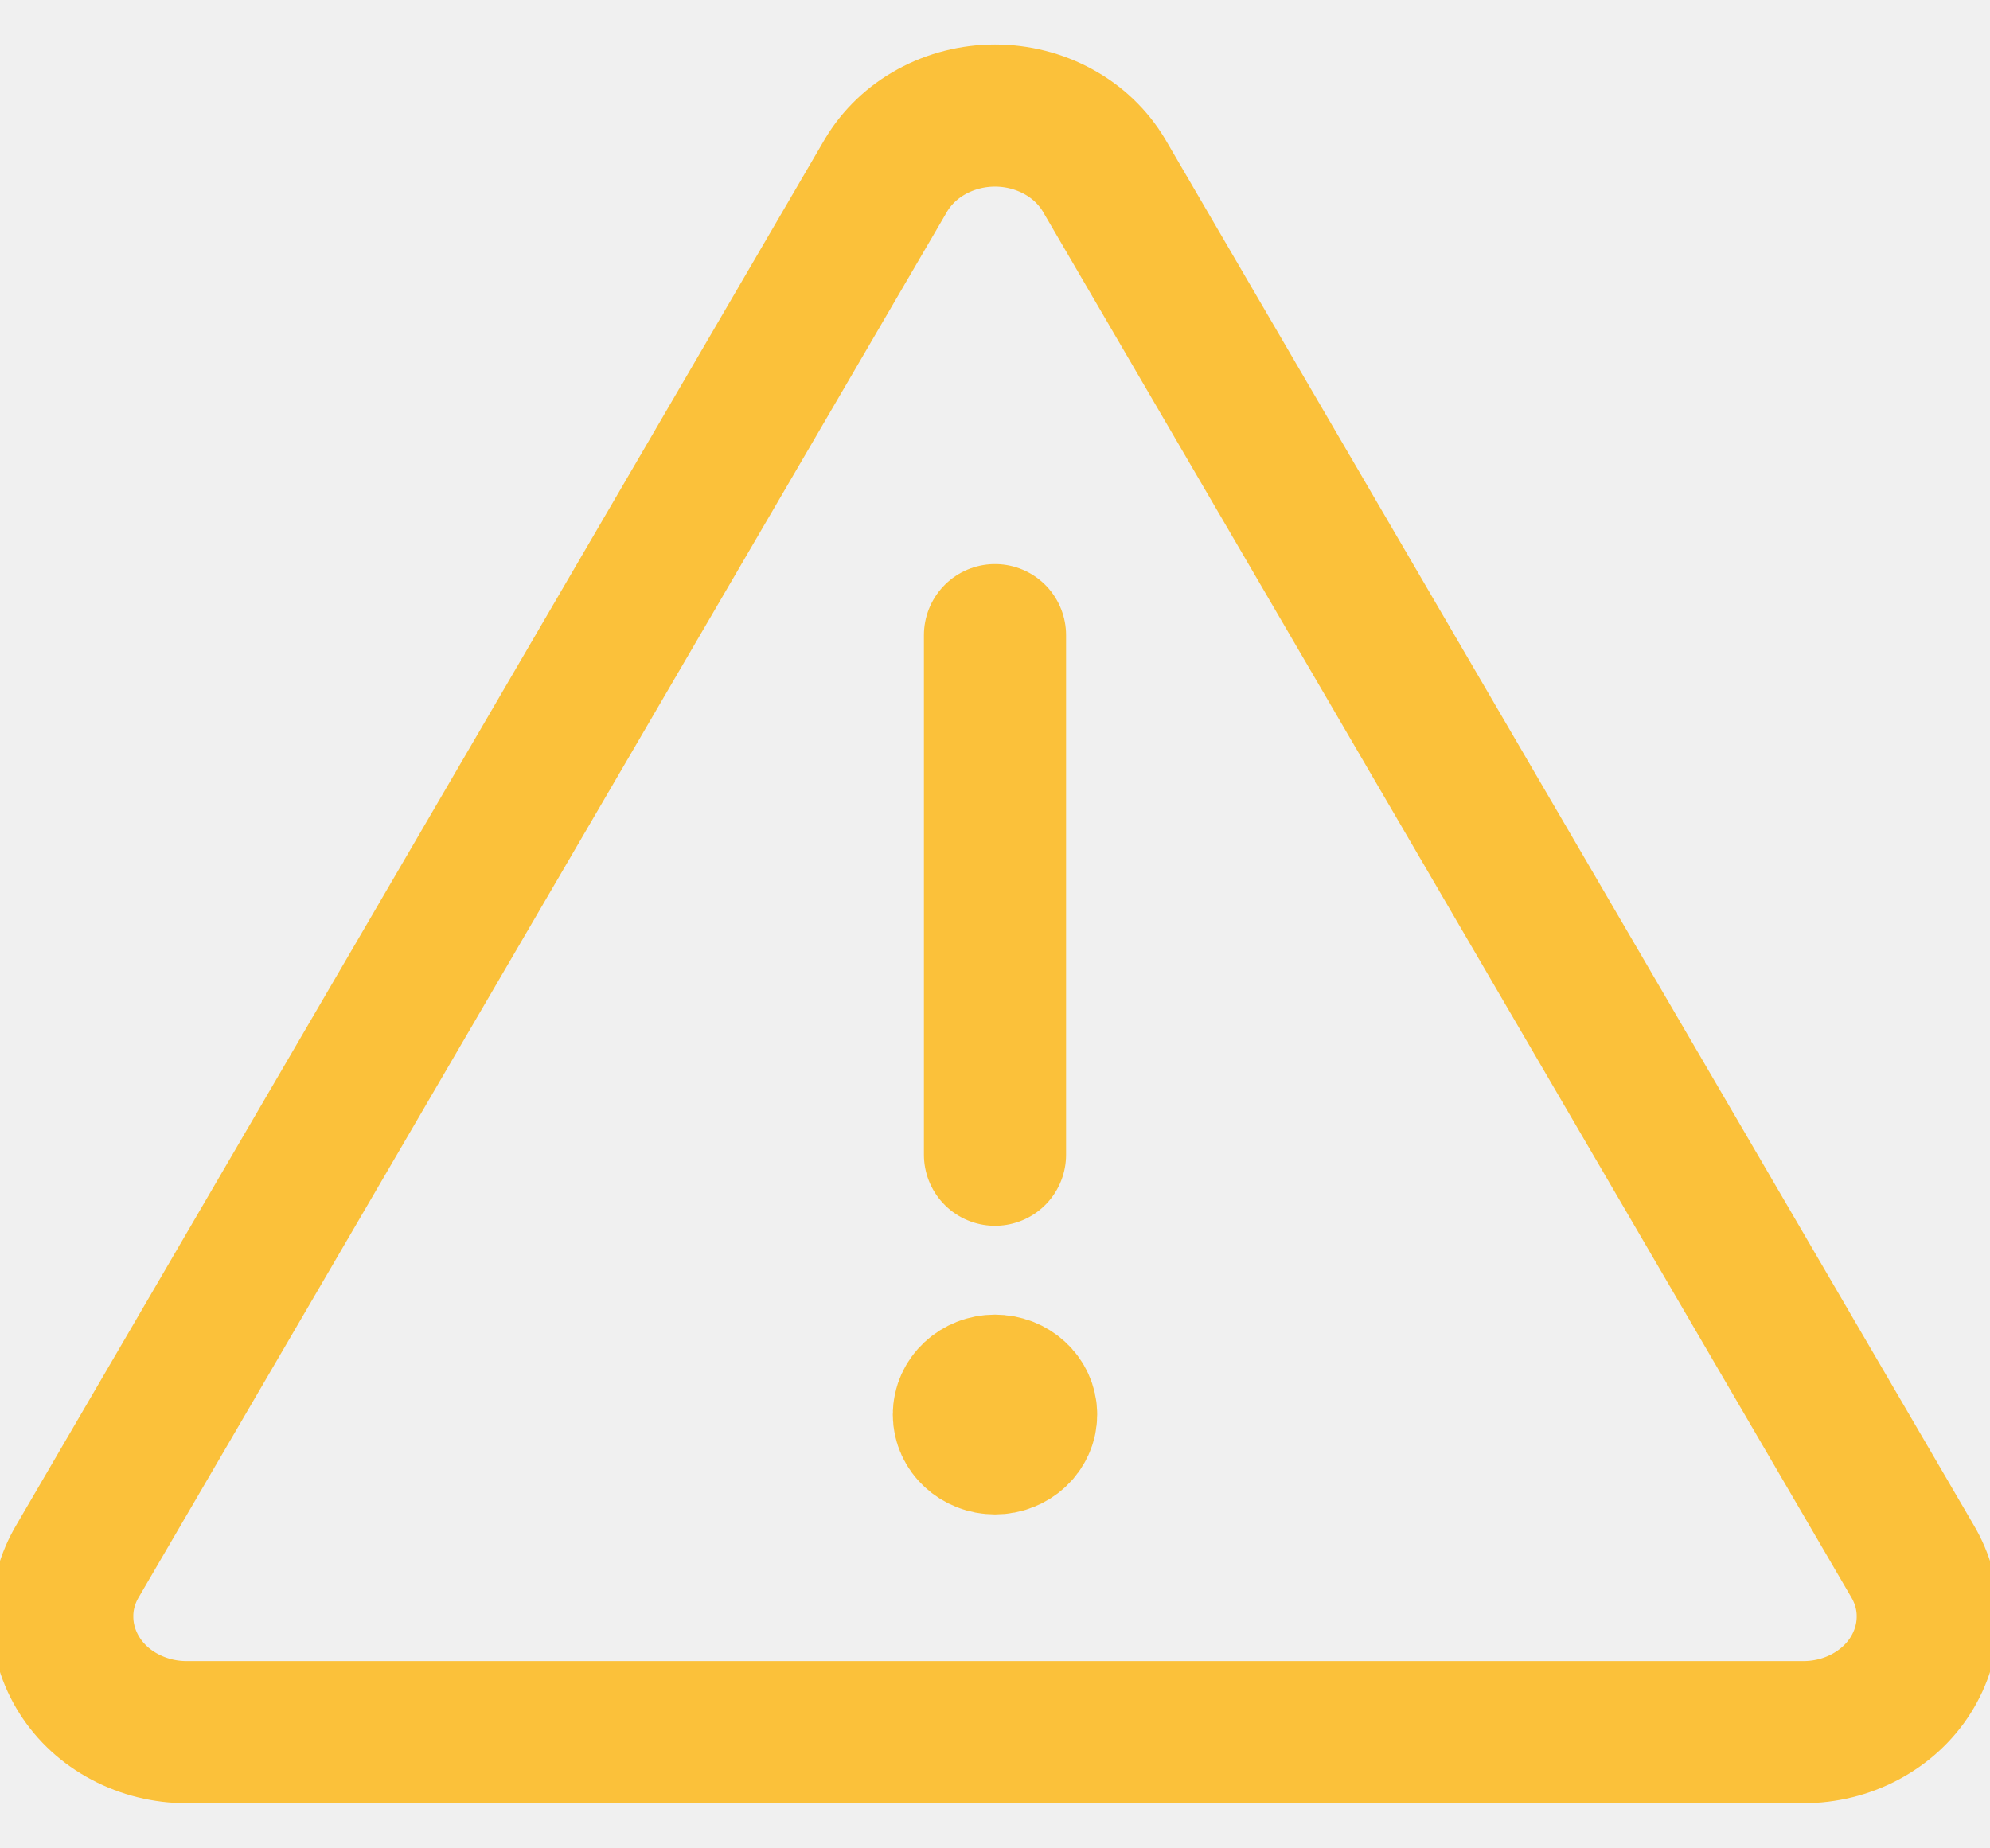
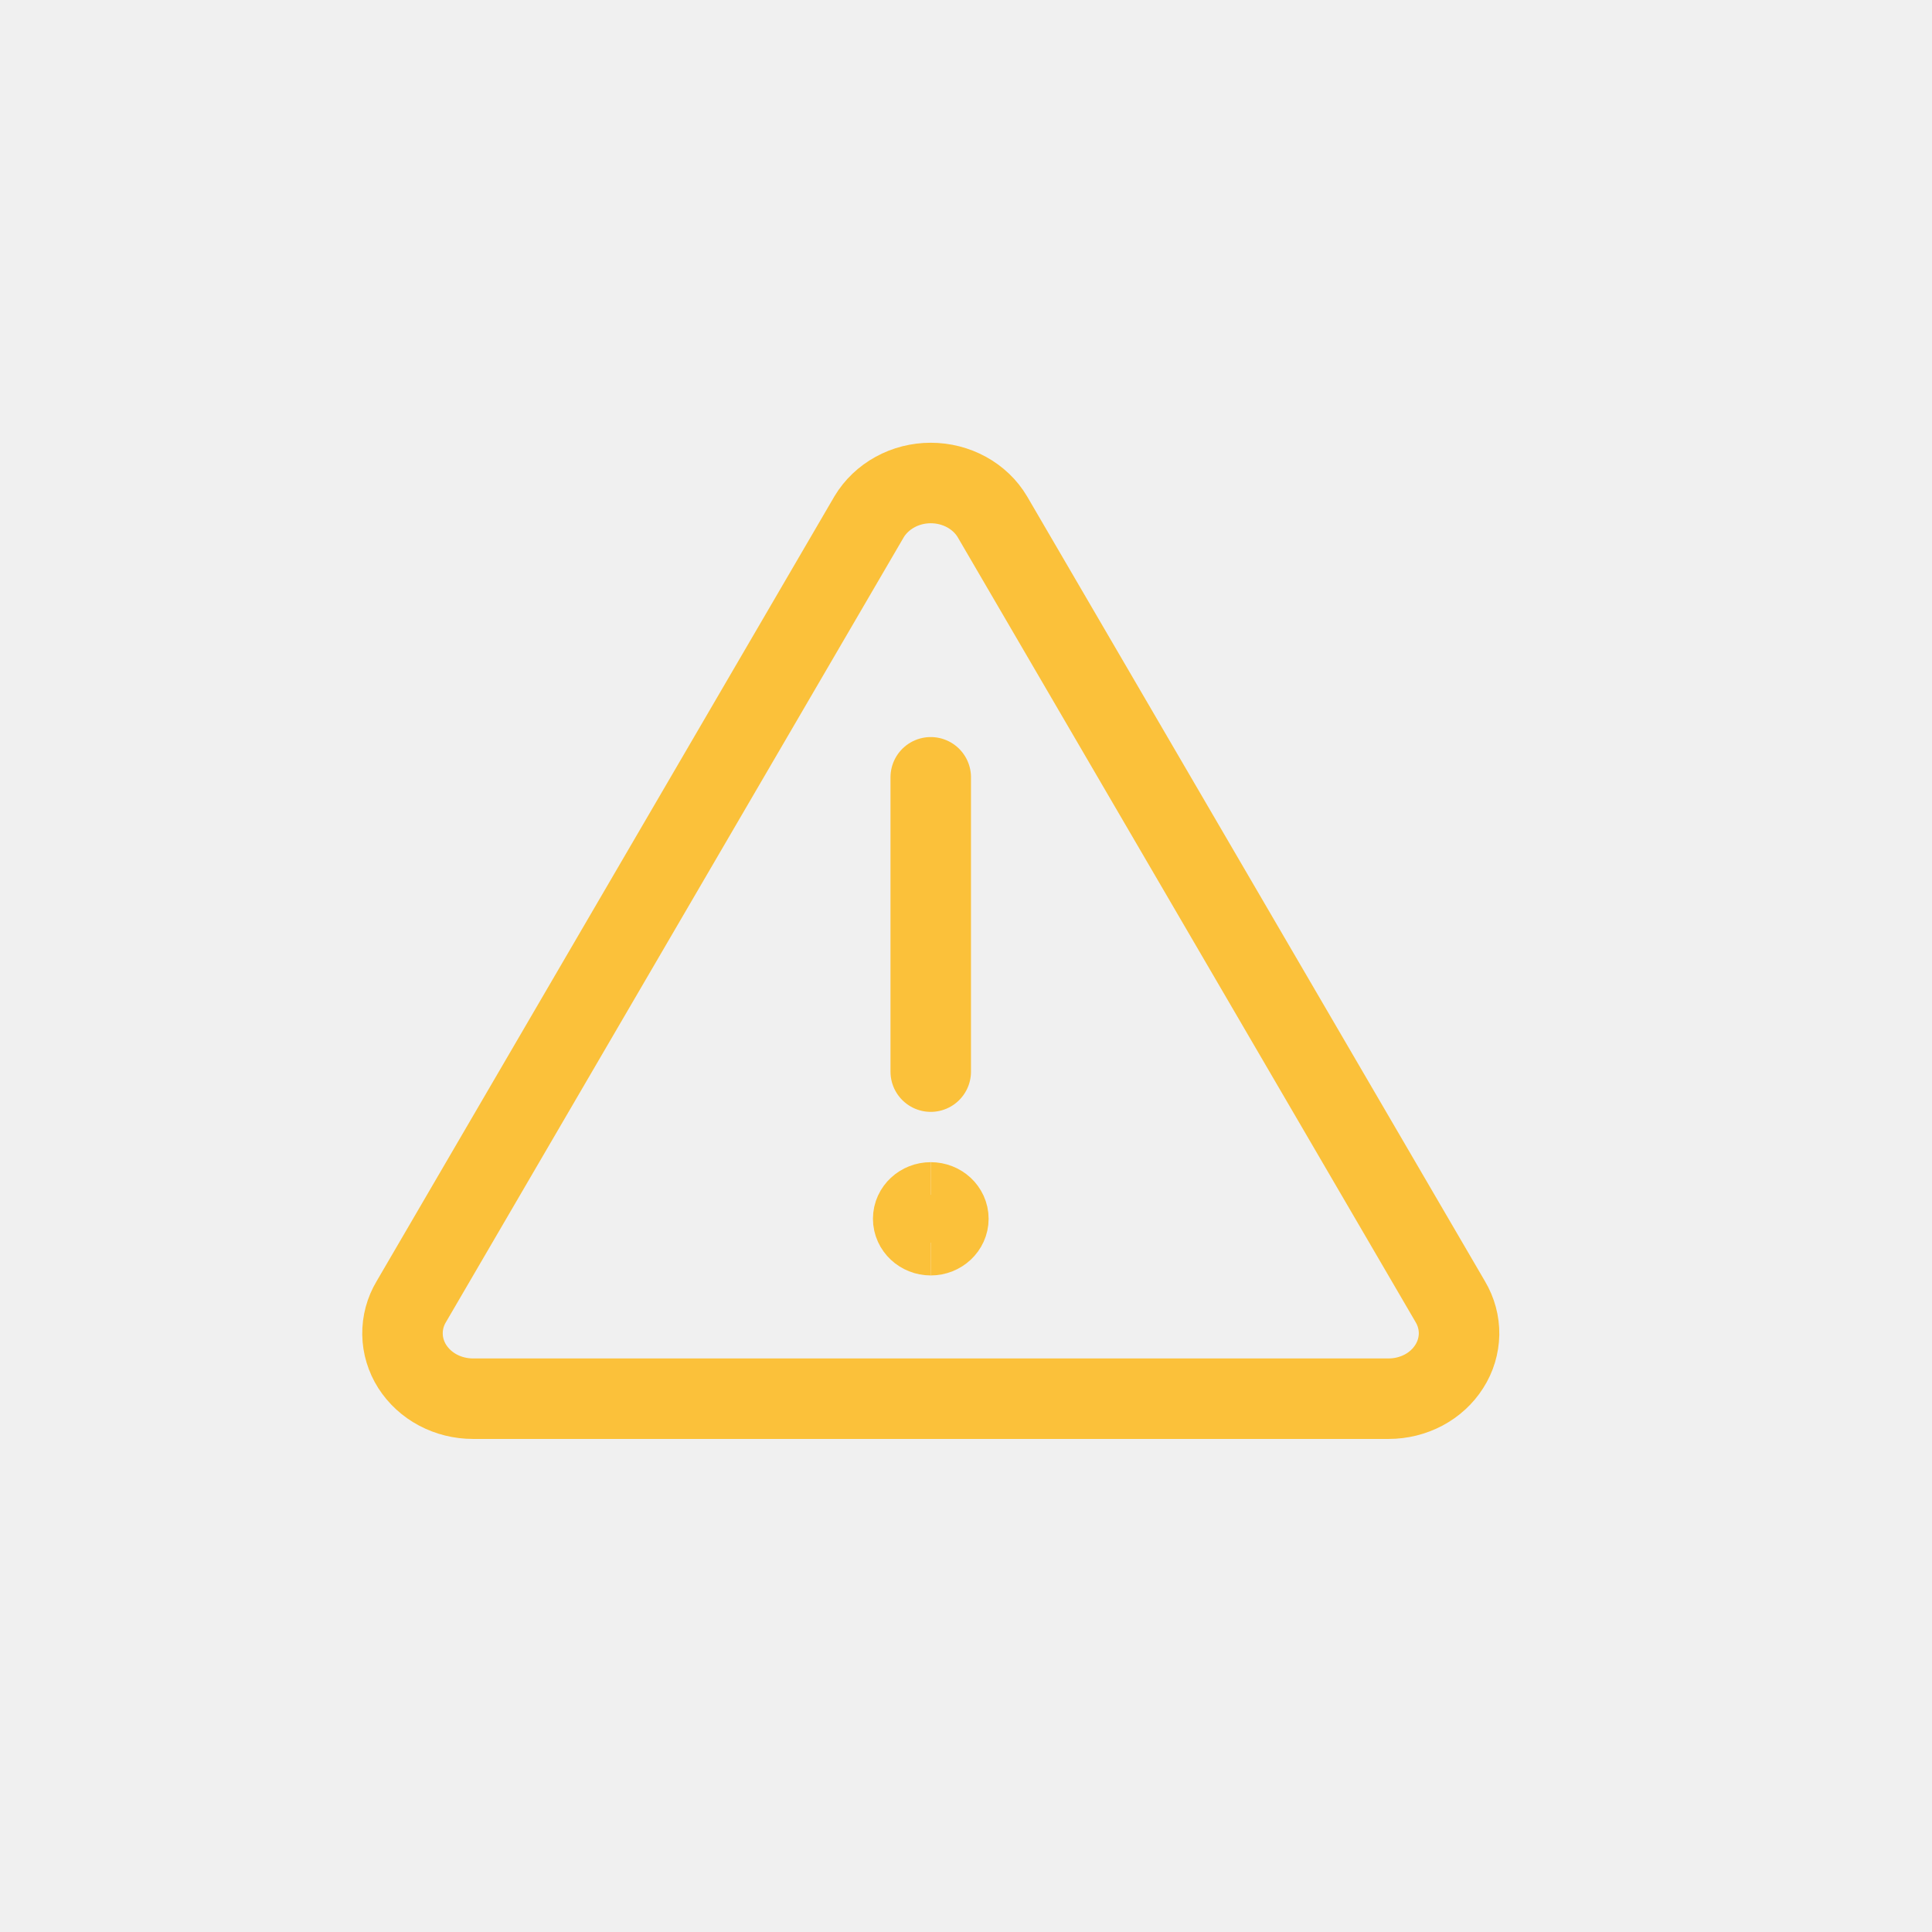
- <svg xmlns="http://www.w3.org/2000/svg" width="14" height="13" viewBox="0 0 14 13" fill="none">
-   <g clip-path="url(#clip0_2587_7549)">
-     <path d="M7.766 1.232C7.69 1.105 7.579 0.999 7.445 0.926C7.31 0.852 7.156 0.813 7 0.813C6.844 0.813 6.69 0.852 6.555 0.926C6.421 0.999 6.31 1.105 6.234 1.232L0.547 10.982C0.473 11.106 0.435 11.245 0.438 11.387C0.44 11.528 0.482 11.666 0.559 11.788C0.636 11.91 0.746 12.011 0.879 12.081C1.011 12.151 1.16 12.188 1.312 12.188H12.688C12.84 12.188 12.989 12.151 13.121 12.081C13.253 12.011 13.364 11.91 13.441 11.788C13.518 11.666 13.56 11.528 13.562 11.387C13.565 11.245 13.527 11.106 13.453 10.982L7.766 1.232Z" stroke="#FBC13A" stroke-linecap="round" stroke-linejoin="round" />
-     <path d="M7 8.125V4.469" stroke="#FBC13A" stroke-linecap="round" stroke-linejoin="round" />
-     <path d="M7 10.156C6.879 10.156 6.781 10.065 6.781 9.953C6.781 9.841 6.879 9.75 7 9.75" stroke="#FBC13A" />
-     <path d="M7 10.156C7.121 10.156 7.219 10.065 7.219 9.953C7.219 9.841 7.121 9.75 7 9.75" stroke="#FBC13A" />
-   </g>
-   <defs>
-     <clipPath id="clip0_2587_7549">
-       <rect width="14" height="13" fill="white" />
-     </clipPath>
-   </defs>
+ <svg xmlns="http://www.w3.org/2000/svg" width="24" height="24" viewBox="0 0 24 24" fill="none">
+   <path d="M12.328 6.42C12.253 6.293 12.142 6.187 12.007 6.113C11.872 6.039 11.719 6 11.562 6C11.406 6 11.252 6.039 11.118 6.113C10.983 6.187 10.872 6.293 10.796 6.42L5.109 16.17C5.035 16.293 4.998 16.433 5 16.574C5.002 16.715 5.044 16.854 5.121 16.975C5.199 17.097 5.309 17.198 5.441 17.268C5.573 17.338 5.723 17.375 5.875 17.375H17.25C17.402 17.375 17.552 17.338 17.684 17.268C17.816 17.198 17.926 17.097 18.003 16.975C18.081 16.854 18.122 16.715 18.125 16.574C18.127 16.433 18.089 16.293 18.016 16.17L12.328 6.42Z" stroke="#FBC13A" stroke-linecap="round" stroke-linejoin="round" />
+   <path d="M11.562 13.312V9.656" stroke="#FBC13A" stroke-linecap="round" stroke-linejoin="round" />
+   <path d="M11.562 15.344C11.442 15.344 11.344 15.252 11.344 15.14C11.344 15.028 11.442 14.937 11.562 14.937" stroke="#FBC13A" />
+   <path d="M11.562 15.344C11.683 15.344 11.781 15.252 11.781 15.14C11.781 15.028 11.683 14.937 11.562 14.937" stroke="#FBC13A" />
</svg>
